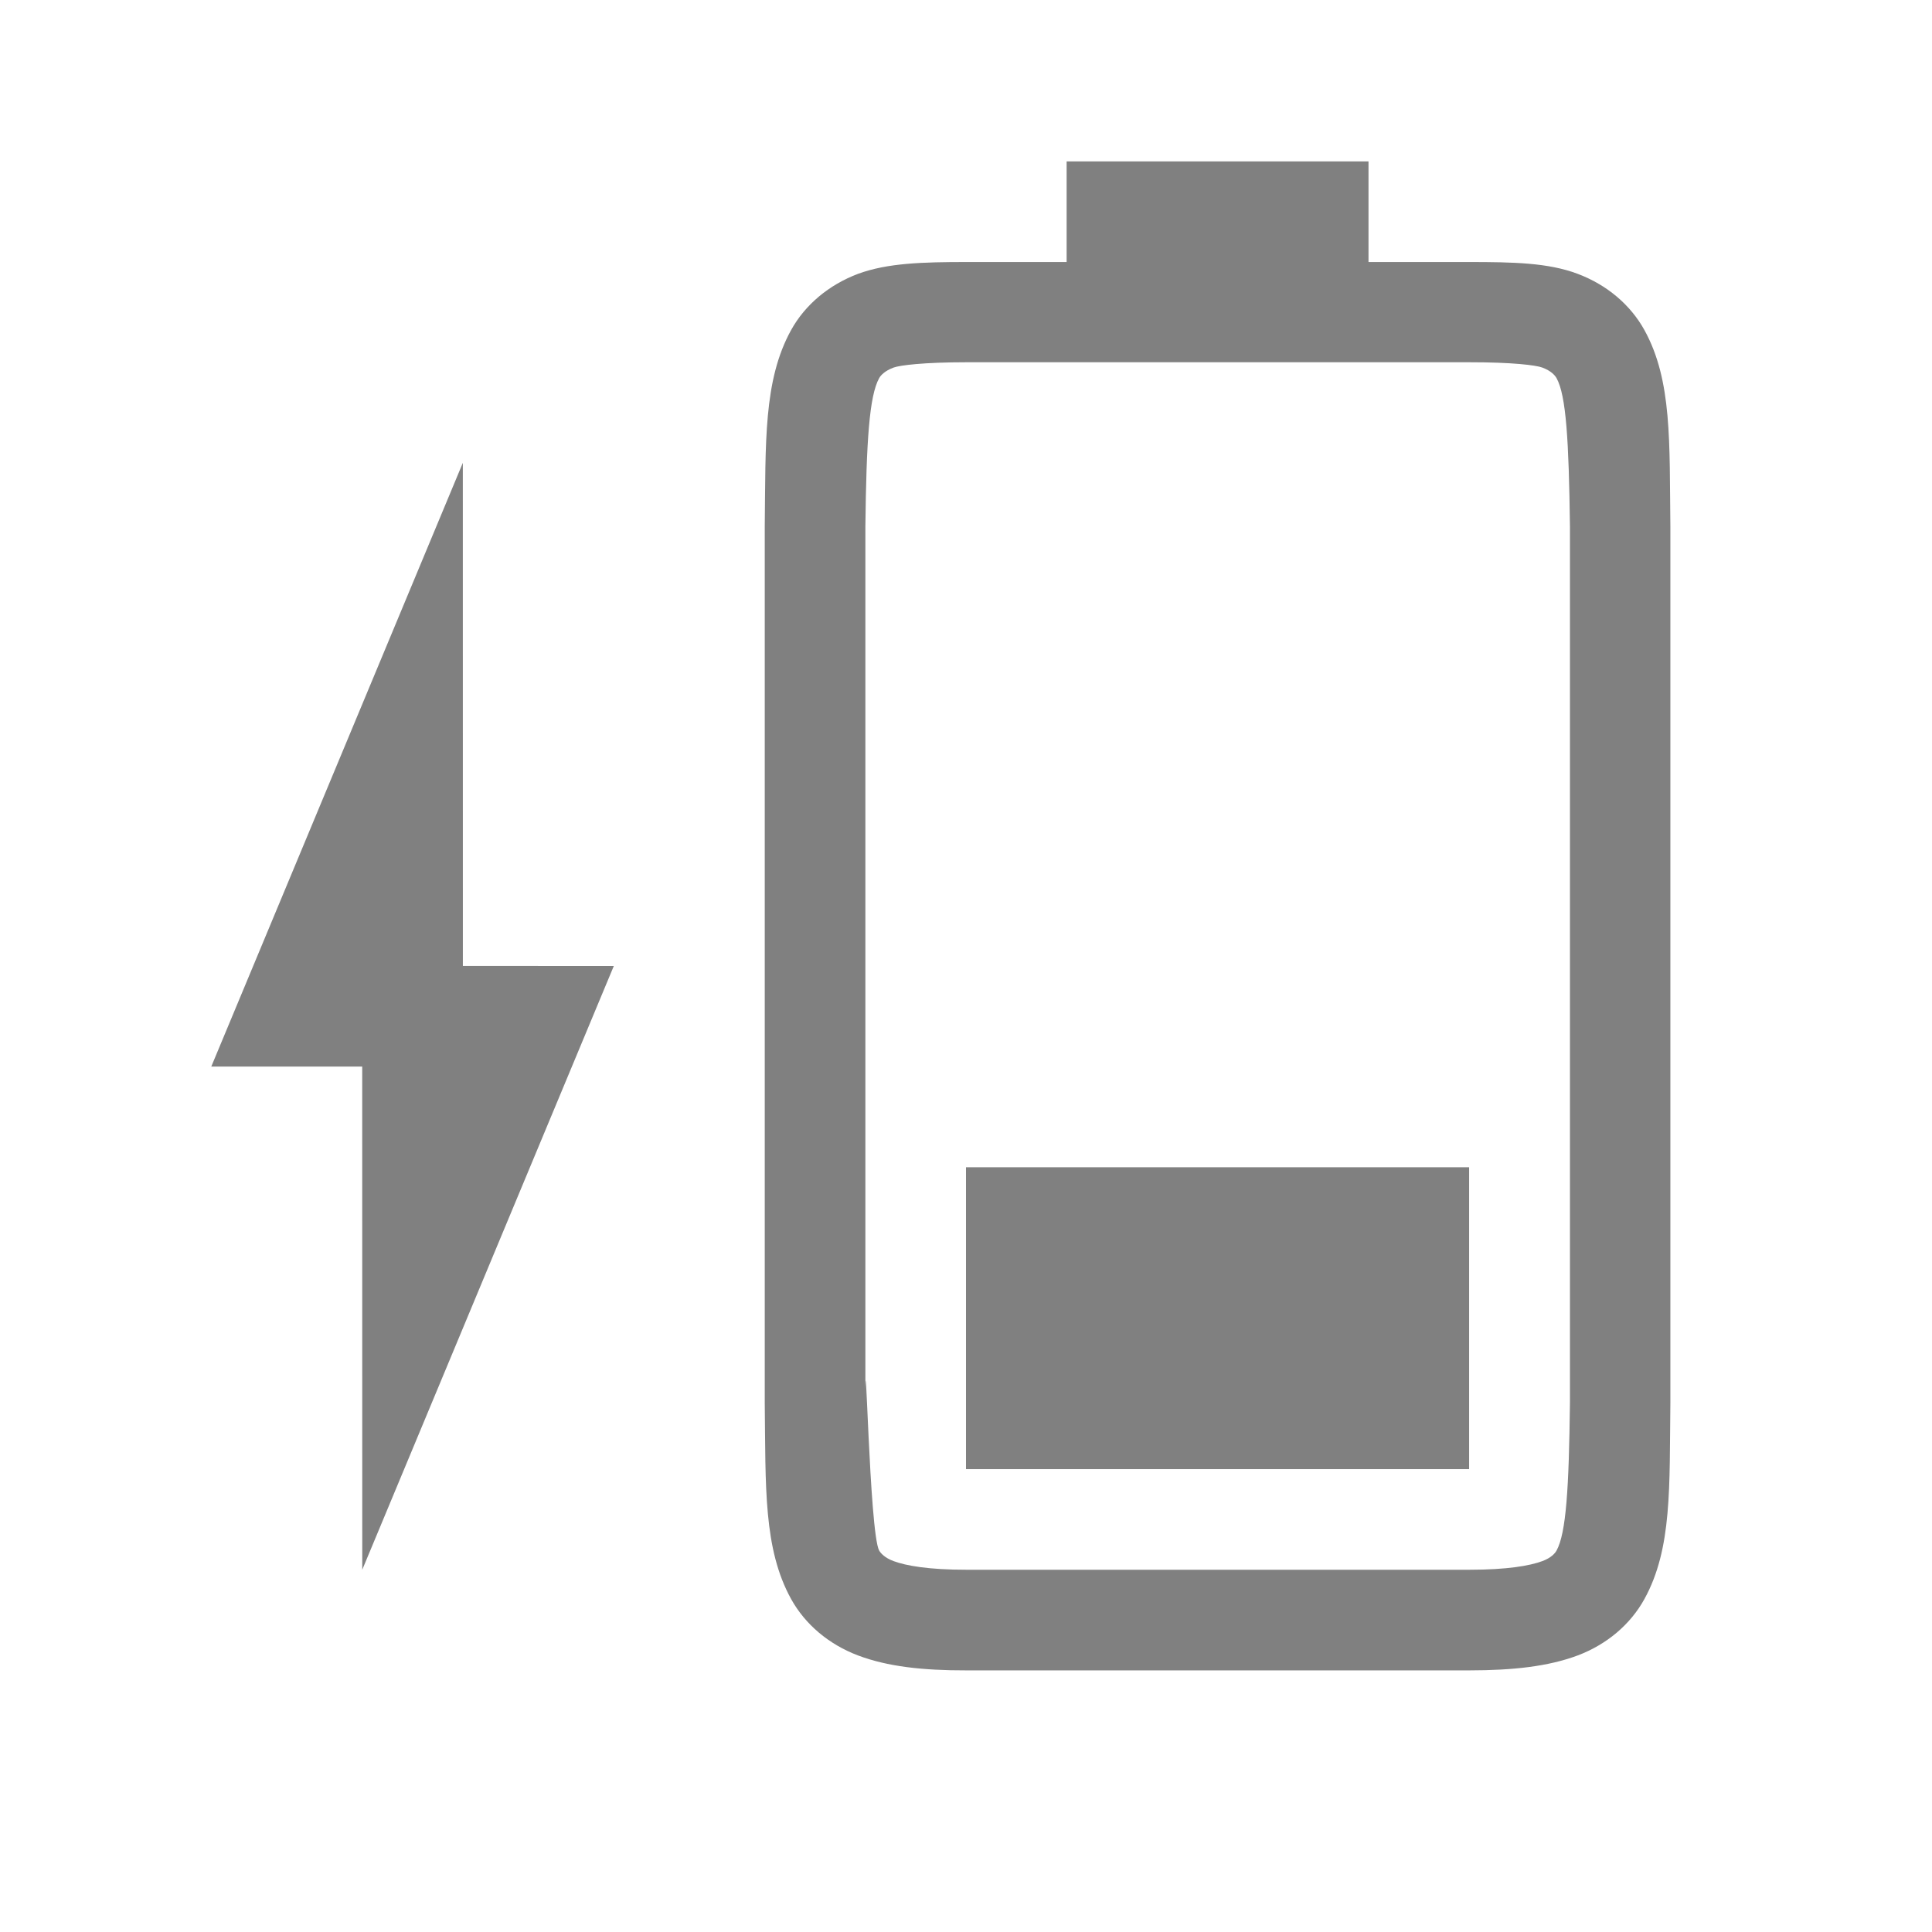
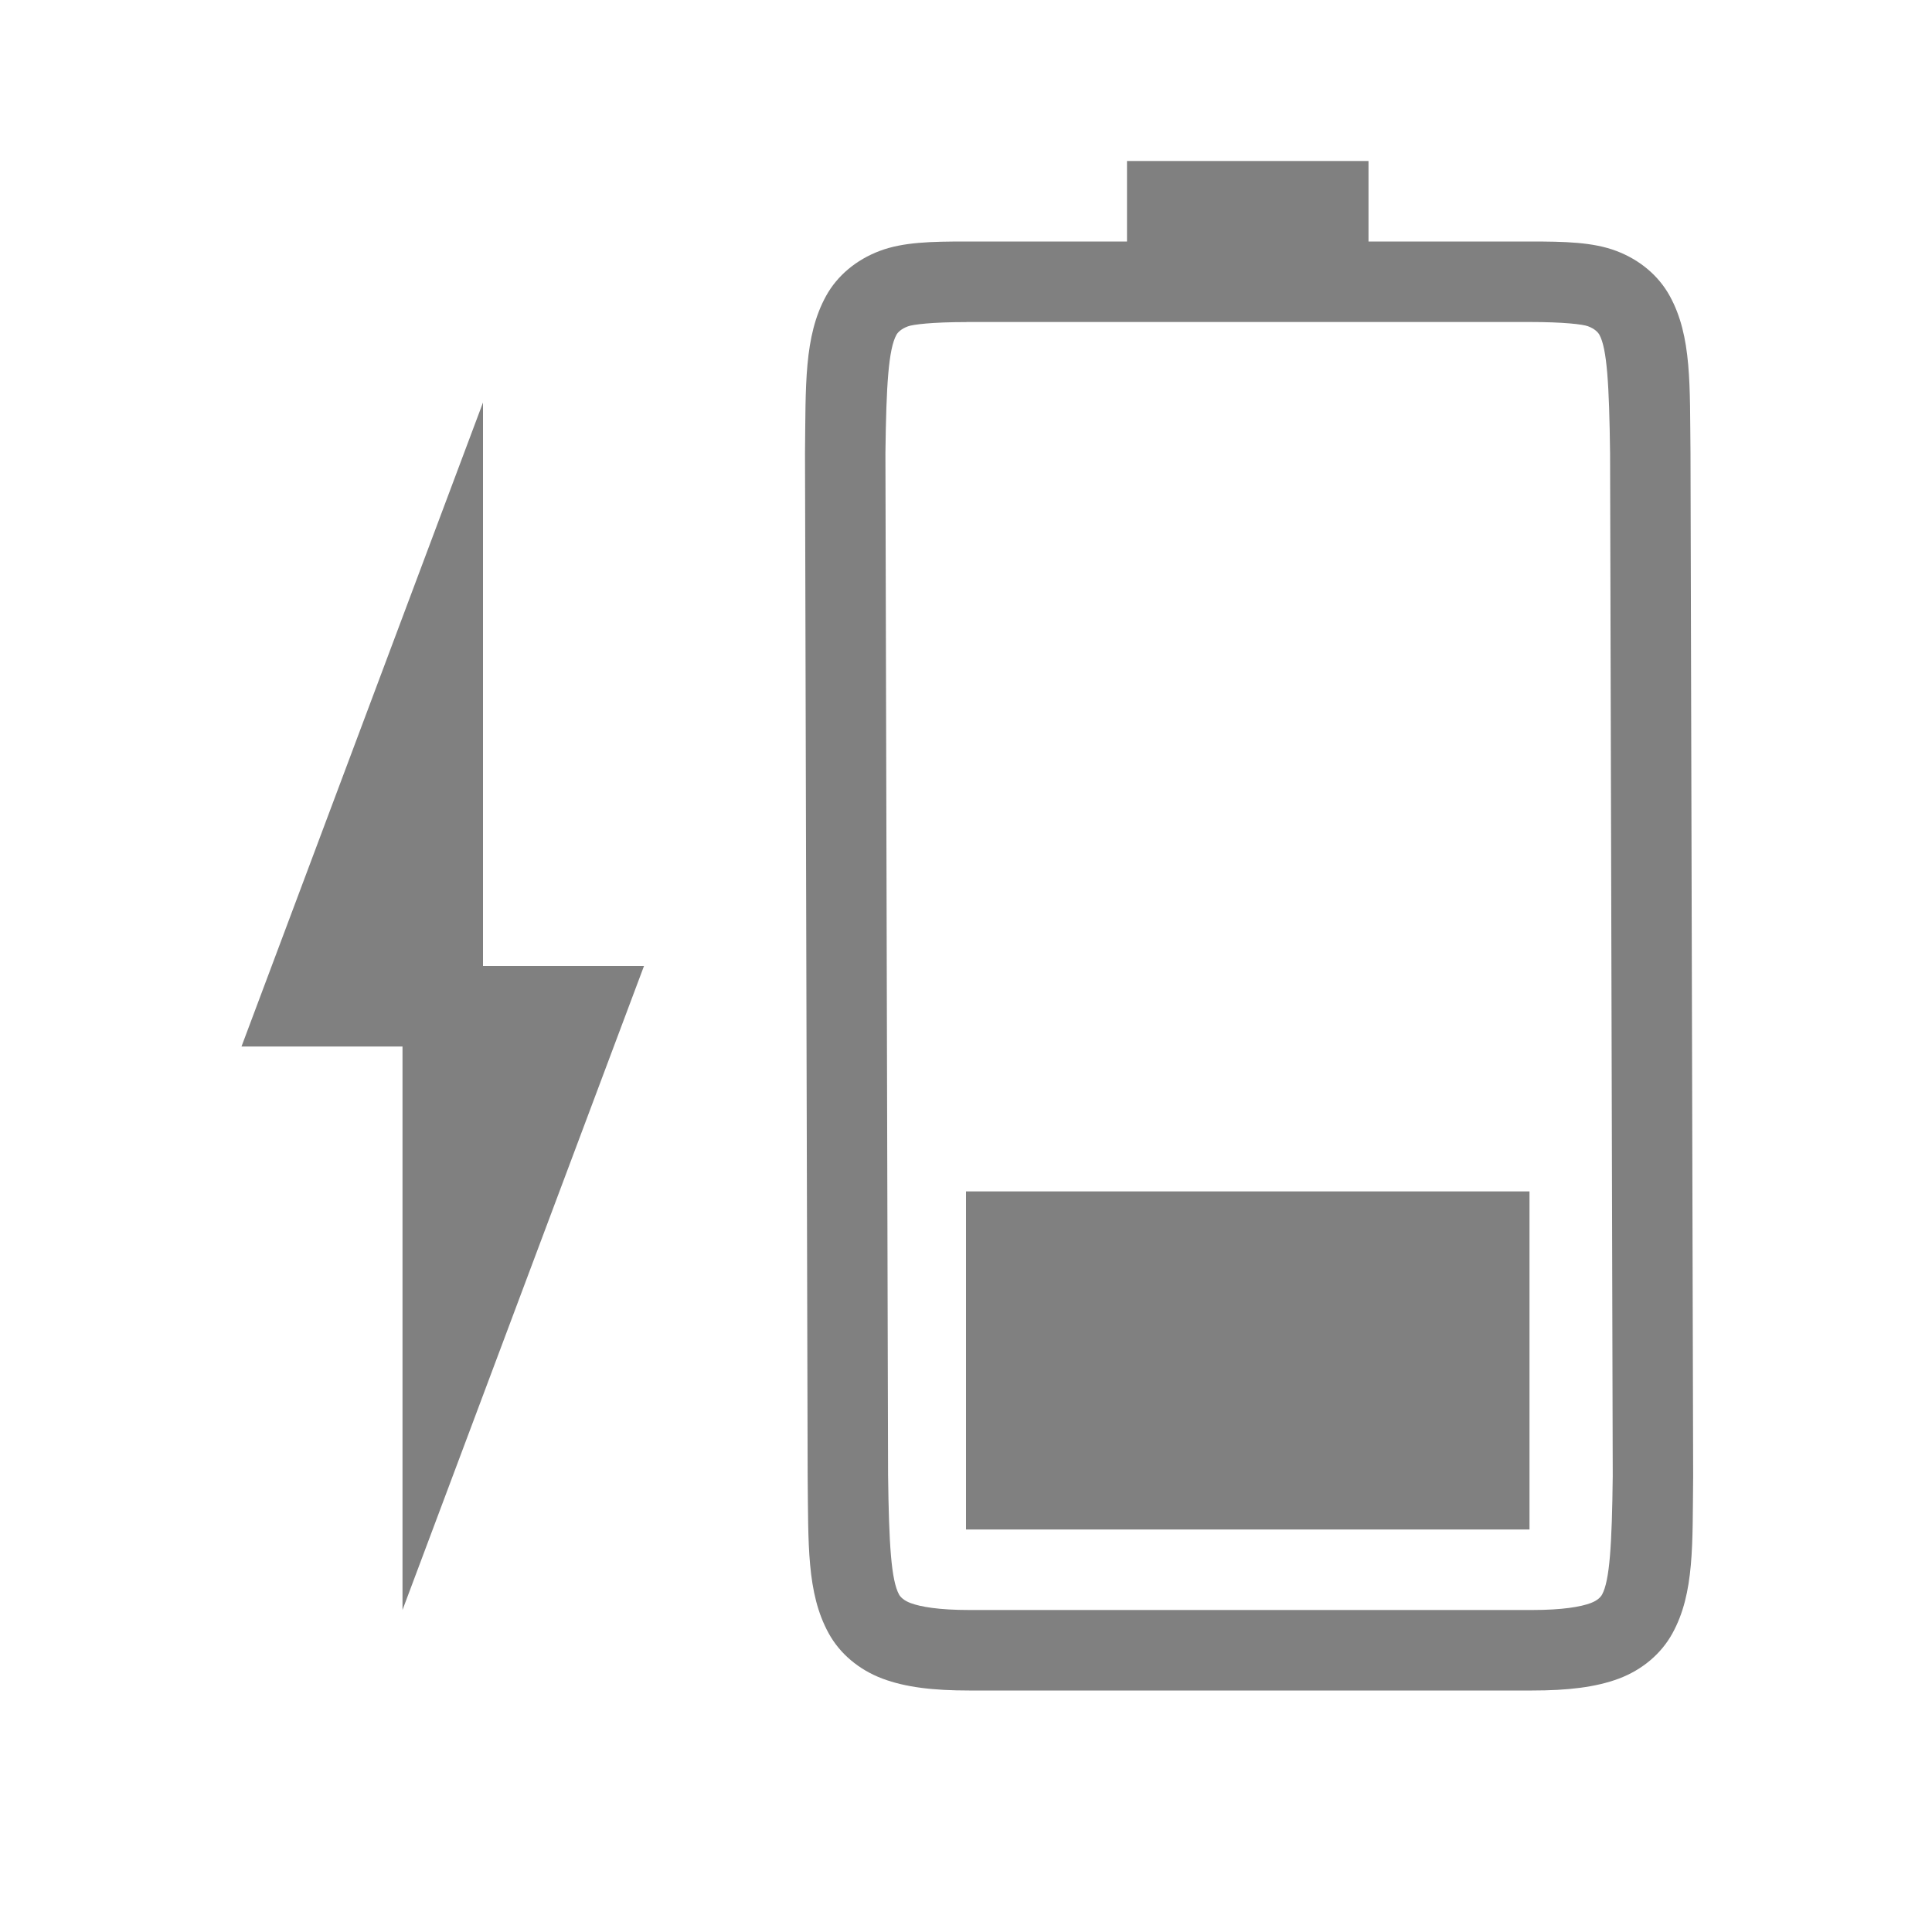
<svg xmlns="http://www.w3.org/2000/svg" height="24" id="svg7384" version="1.1" width="24">
  <defs id="defs7386">
    <linearGradient id="linearGradient5606">
      <stop id="stop5608" offset="0" style="stop-color:#000000;stop-opacity:1;" />
    </linearGradient>
    <linearGradient id="linearGradient4526">
      <stop id="stop4528" offset="0" style="stop-color:#ffffff;stop-opacity:1;" />
    </linearGradient>
    <linearGradient id="linearGradient3600-4">
      <stop id="stop3602-7" offset="0" style="stop-color:#f4f4f4;stop-opacity:1" />
      <stop id="stop3604-6" offset="1" style="stop-color:#dbdbdb;stop-opacity:1" />
    </linearGradient>
  </defs>
-   <g id="layer9" label="status" style="display:inline;stroke-width:0.8" transform="matrix(1.25,0,0,1.25,-1289.25,110.75)">
-     <path d="m 1041,-74 v -3 h 5 v 3 z" id="path2909-7-9" style="color:#000000;display:inline;overflow:visible;visibility:visible;opacity:1;fill:#808080;fill-opacity:1;fill-rule:nonzero;stroke:none;stroke-width:1.8;stroke-linecap:butt;stroke-linejoin:miter;stroke-miterlimit:4;stroke-dasharray:none;stroke-dashoffset:0;stroke-opacity:1;marker:none;enable-background:accumulate" />
-     <path d="m 1039,-74.662 c 0.01,0.839 -0.015,1.451 0.262,1.953 0.139,0.251 0.374,0.451 0.666,0.561 0.292,0.11 0.64,0.149 1.078,0.148 h 4.994 c 0.438,-3e-4 0.786,-0.039 1.078,-0.148 0.292,-0.11 0.526,-0.31 0.664,-0.561 0.277,-0.502 0.248,-1.114 0.258,-1.953 v 0 -8.703 0 c -0.01,-0.839 0.019,-1.453 -0.258,-1.955 -0.139,-0.251 -0.372,-0.449 -0.664,-0.559 -0.292,-0.11 -0.64,-0.117 -1.078,-0.117 h -1 v -1 h -3 v 1 h -0.994 c -0.438,0 -0.786,0.01 -1.078,0.117 -0.292,0.11 -0.527,0.308 -0.666,0.559 -0.277,0.502 -0.252,1.116 -0.262,1.955 v 0 z m 1,-0.014 v -8.691 c 0.01,-0.853 0.039,-1.298 0.137,-1.475 0.016,-0.029 0.057,-0.073 0.143,-0.105 0.061,-0.023 0.299,-0.053 0.727,-0.053 h 4.994 c 0.427,-3e-4 0.664,0.029 0.727,0.053 0.086,0.032 0.125,0.077 0.141,0.105 0.095,0.172 0.122,0.618 0.133,1.475 v 8.693 0.012 c -0.01,0.854 -0.038,1.298 -0.133,1.471 -0.016,0.029 -0.055,0.073 -0.141,0.105 -0.123,0.046 -0.348,0.086 -0.727,0.086 h -4.994 c -0.378,3e-4 -0.604,-0.04 -0.727,-0.086 -0.086,-0.032 -0.127,-0.077 -0.143,-0.105 -0.098,-0.178 -0.137,-2.349 -0.137,-1.484 z" id="path2913-2-1" style="color:#000000;font-style:normal;font-variant:normal;font-weight:normal;font-stretch:normal;font-size:medium;line-height:normal;font-family:sans-serif;font-variant-ligatures:none;font-variant-position:normal;font-variant-caps:normal;font-variant-numeric:normal;font-variant-alternates:normal;font-feature-settings:normal;text-indent:0;text-align:start;text-decoration:none;text-decoration-line:none;text-decoration-style:solid;text-decoration-color:#000000;letter-spacing:normal;word-spacing:normal;text-transform:none;writing-mode:lr-tb;direction:ltr;baseline-shift:baseline;text-anchor:start;white-space:normal;shape-padding:0;clip-rule:nonzero;display:inline;overflow:visible;visibility:visible;opacity:1;isolation:auto;mix-blend-mode:normal;color-interpolation:sRGB;color-interpolation-filters:linearRGB;solid-color:#000000;solid-opacity:1;fill:#808080;fill-opacity:1;fill-rule:nonzero;stroke:none;stroke-width:3.2;stroke-linecap:butt;stroke-linejoin:miter;stroke-miterlimit:4;stroke-dasharray:none;stroke-dashoffset:0;stroke-opacity:1;marker:none;color-rendering:auto;image-rendering:auto;shape-rendering:auto;text-rendering:auto;enable-background:accumulate" />
-     <path d="m 1035,-73 2.5,-6 -1.5,-5e-4 -4e-4,-5 -2.5,6 h 1.5 z" id="path2966-0-9" style="display:inline;opacity:1;fill:#808080;fill-opacity:1;stroke:none;stroke-width:0.8;enable-background:new" />
-   </g>
-   <g id="layer2" style="display:inline;stroke-width:0.8" transform="matrix(1.25,0,0,1.25,-988,-348)" />
-   <g id="layer4" style="display:inline;stroke-width:0.8" transform="matrix(1.25,0,0,1.25,-988,-348)" />
-   <g id="g1812" style="display:inline;stroke-width:0.8" transform="matrix(1.25,0,0,1.25,-988,-348)" />
-   <g id="g6217" style="display:inline;stroke-width:0.8" transform="matrix(1.25,0,0,1.25,-988,-348)" />
-   <g id="layer3" style="display:inline;stroke-width:0.8" transform="matrix(1.25,0,0,1.25,-988,-348)" />
-   <g id="g1833" style="display:inline;stroke-width:0.8" transform="matrix(1.25,0,0,1.25,-988,-348)" />
-   <g id="layer1" style="display:inline;stroke-width:0.8" transform="matrix(1.25,0,0,1.25,-988,-348)" />
+   <path id="path1347-7" style="color:#000000;fill:#808080;stroke-width:4;-inkscape-stroke:none" d="m 14,2 v 1 h -1.994 c -0.438,0 -0.786,0.007 -1.078,0.117 -0.292,0.11 -0.528,0.308 -0.666,0.559 -0.277,0.502 -0.252,1.116 -0.262,1.955 v 0.002 l 0.033,12.703 v 0.002 c 0.01,0.839 -0.015,1.451 0.262,1.953 0.138,0.251 0.374,0.451 0.666,0.561 0.292,0.11 0.64,0.148 1.078,0.148 h 6.994 c 0.438,0 0.786,-0.039 1.078,-0.148 0.292,-0.11 0.526,-0.31 0.664,-0.561 0.277,-0.502 0.248,-1.114 0.258,-1.953 v -0.002 l -0.033,-12.703 v -0.002 c -0.01,-0.839 0.019,-1.453 -0.258,-1.955 -0.138,-0.251 -0.372,-0.449 -0.664,-0.559 -0.292,-0.11 -0.64,-0.117 -1.078,-0.117 h -2 v -1 z m -1.994,2 h 6.994 c 0.427,0 0.664,0.029 0.727,0.053 0.086,0.032 0.125,0.077 0.141,0.105 0.095,0.172 0.122,0.618 0.133,1.475 l 0.033,12.693 v 0.012 c -0.01,0.854 -0.038,1.298 -0.133,1.471 -0.016,0.029 -0.055,0.073 -0.141,0.105 -0.123,0.046 -0.348,0.086 -0.727,0.086 h -6.994 c -0.378,0 -0.604,-0.04 -0.727,-0.086 -0.086,-0.032 -0.127,-0.077 -0.143,-0.105 -0.098,-0.178 -0.126,-0.62 -0.137,-1.484 l -0.033,-12.691 c 0.01,-0.853 0.039,-1.298 0.137,-1.475 0.016,-0.029 0.057,-0.073 0.143,-0.105 0.061,-0.023 0.299,-0.053 0.727,-0.053 z" />
+   <path style="display:inline;fill:#808080;fill-opacity:1;stroke:none;stroke-width:1;enable-background:new" d="m 5,20 3,-8 h -2 v -7 l -3,8 h 2 z" id="path2970-6" />
+   <g id="layer2" style="display:inline;stroke-width:0.8" transform="matrix(1.25,0,0,1.25,-913,-348)" />
+   <g id="layer4" style="display:inline;stroke-width:0.8" transform="matrix(1.25,0,0,1.25,-913,-348)" />
+   <g id="g1812" style="display:inline;stroke-width:0.8" transform="matrix(1.25,0,0,1.25,-913,-348)" />
+   <g id="g6217" style="display:inline;stroke-width:0.8" transform="matrix(1.25,0,0,1.25,-913,-348)" />
+   <g id="layer3" style="display:inline;stroke-width:0.8" transform="matrix(1.25,0,0,1.25,-913,-348)" />
+   <g id="g1833" style="display:inline;stroke-width:0.8" transform="matrix(1.25,0,0,1.25,-913,-348)" />
+   <g id="layer1" style="display:inline;stroke-width:0.8" transform="matrix(1.25,0,0,1.25,-913,-348)" />
+   <rect style="fill:#808080;fill-rule:evenodd;stroke-width:0.5;stroke-linecap:square" id="rect1141" width="7" height="4.2" x="12" y="14.8" />
</svg>
